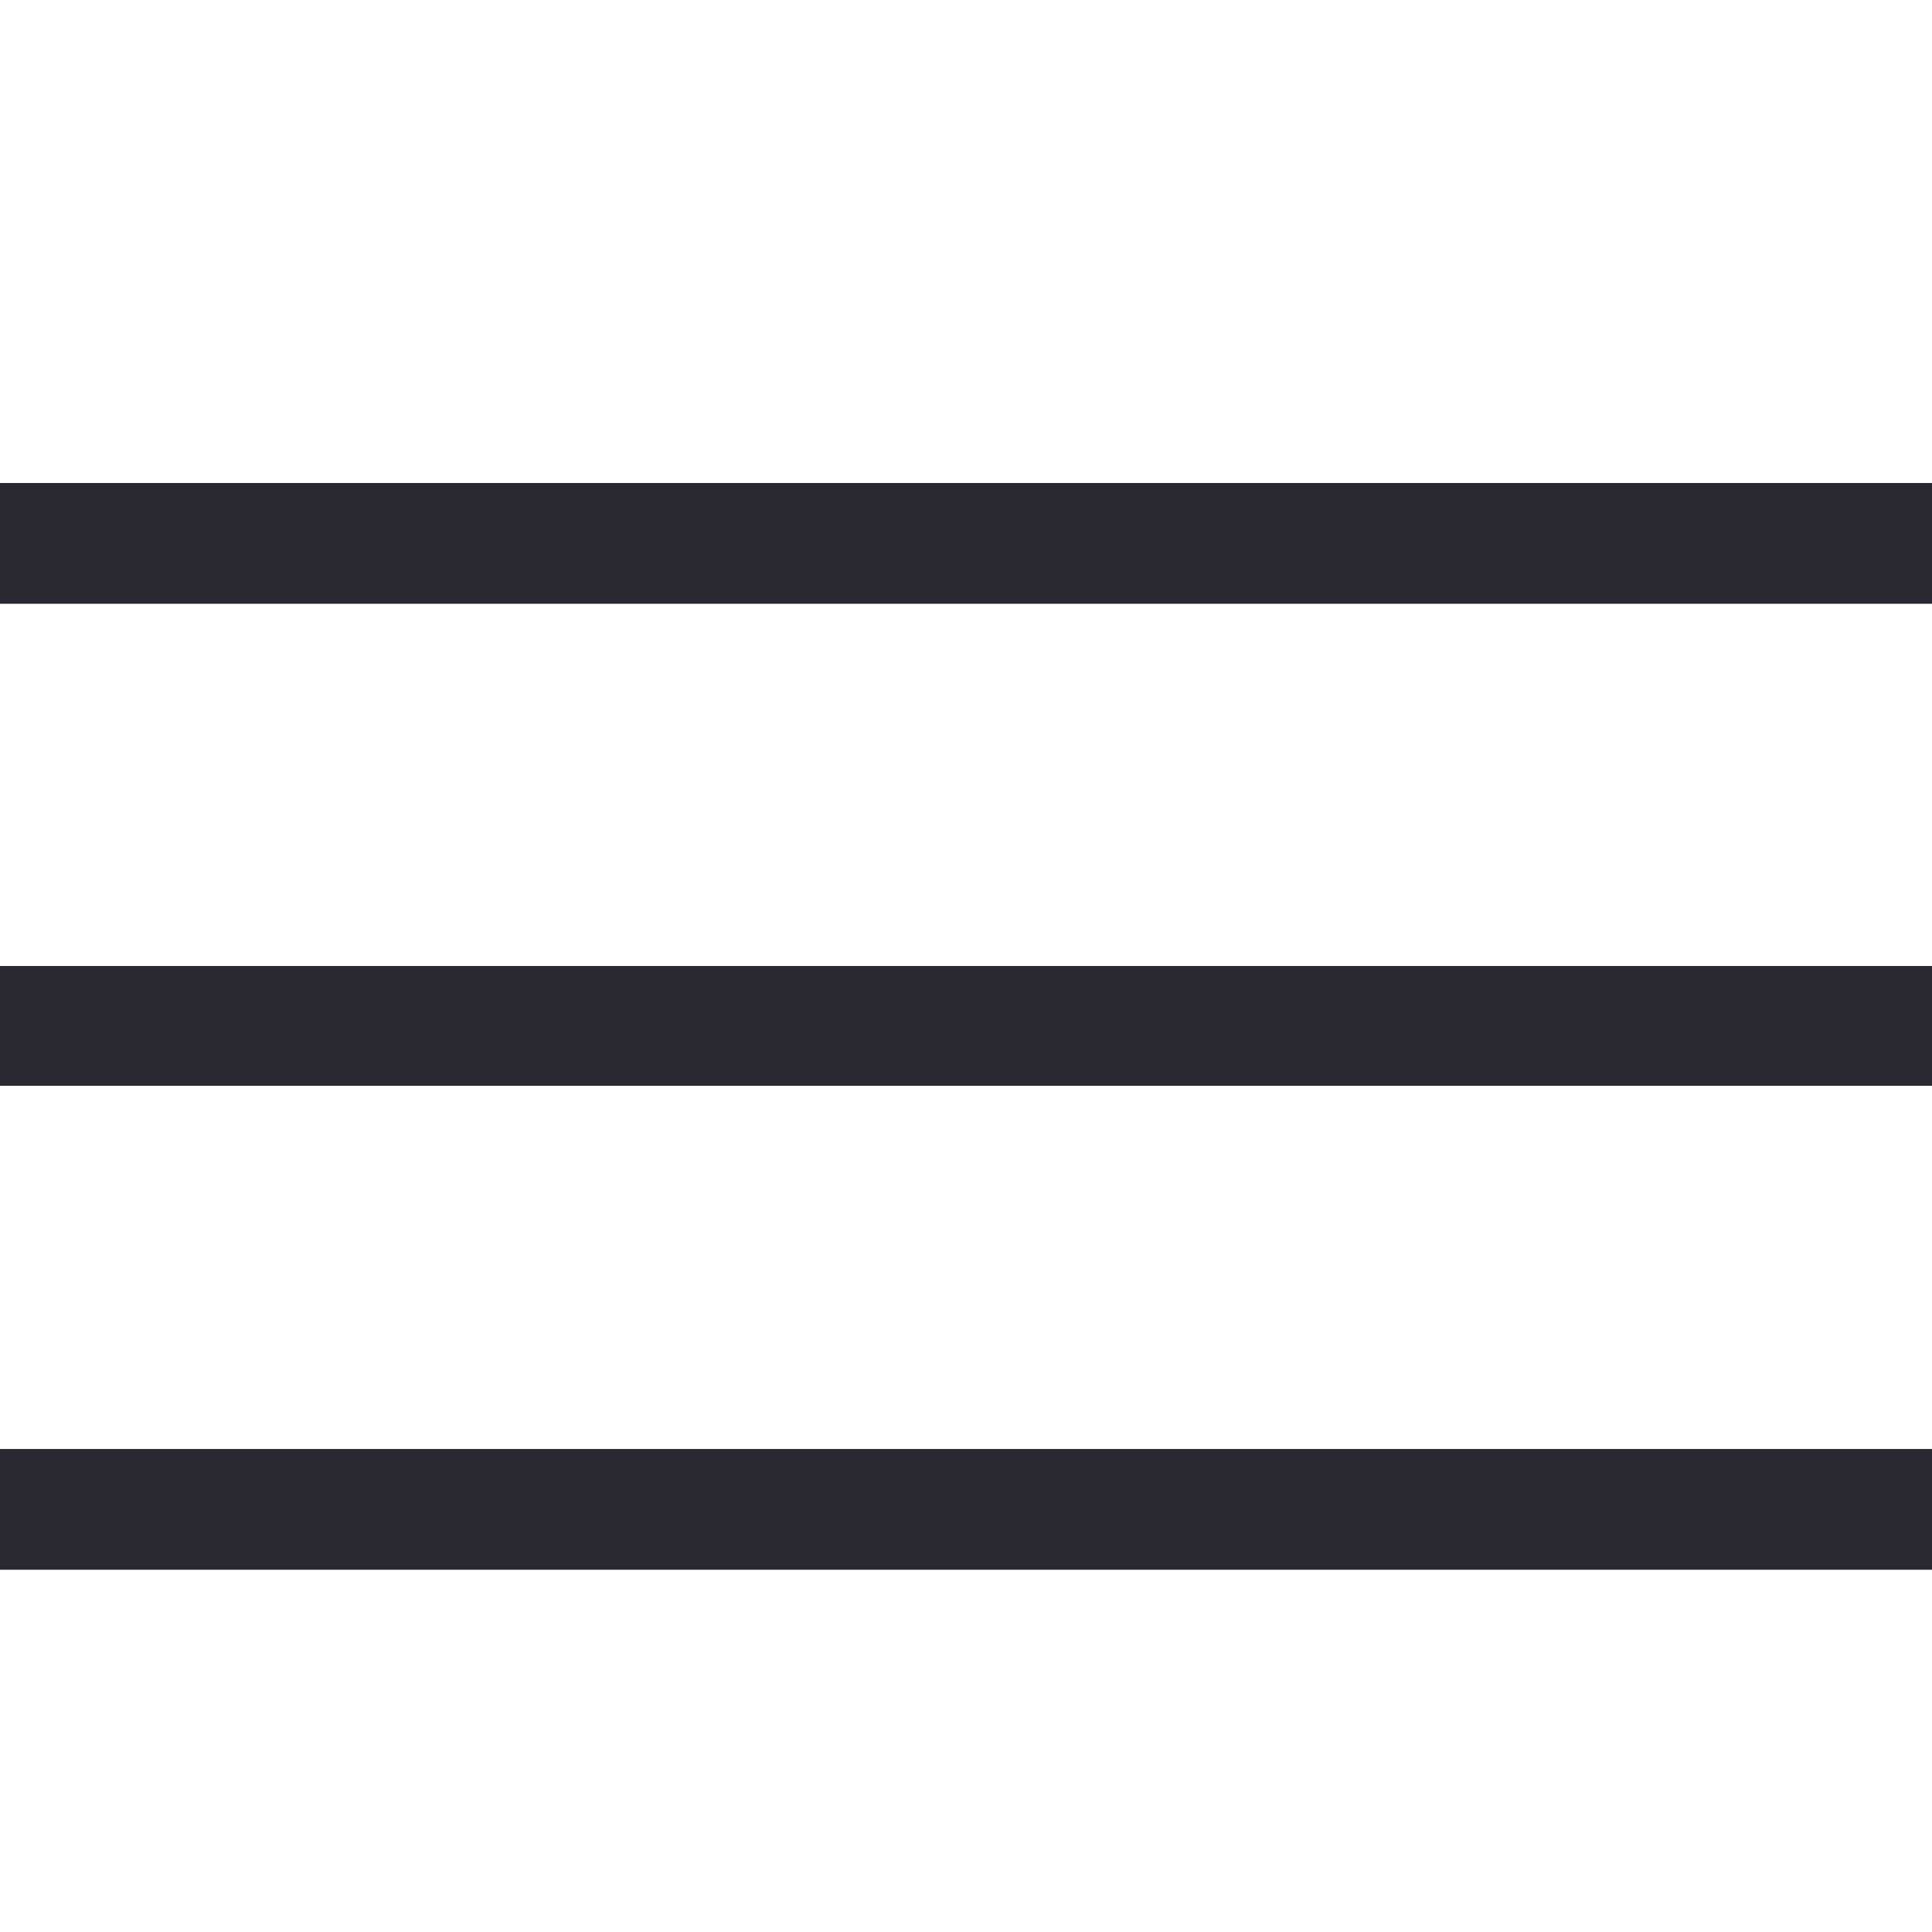
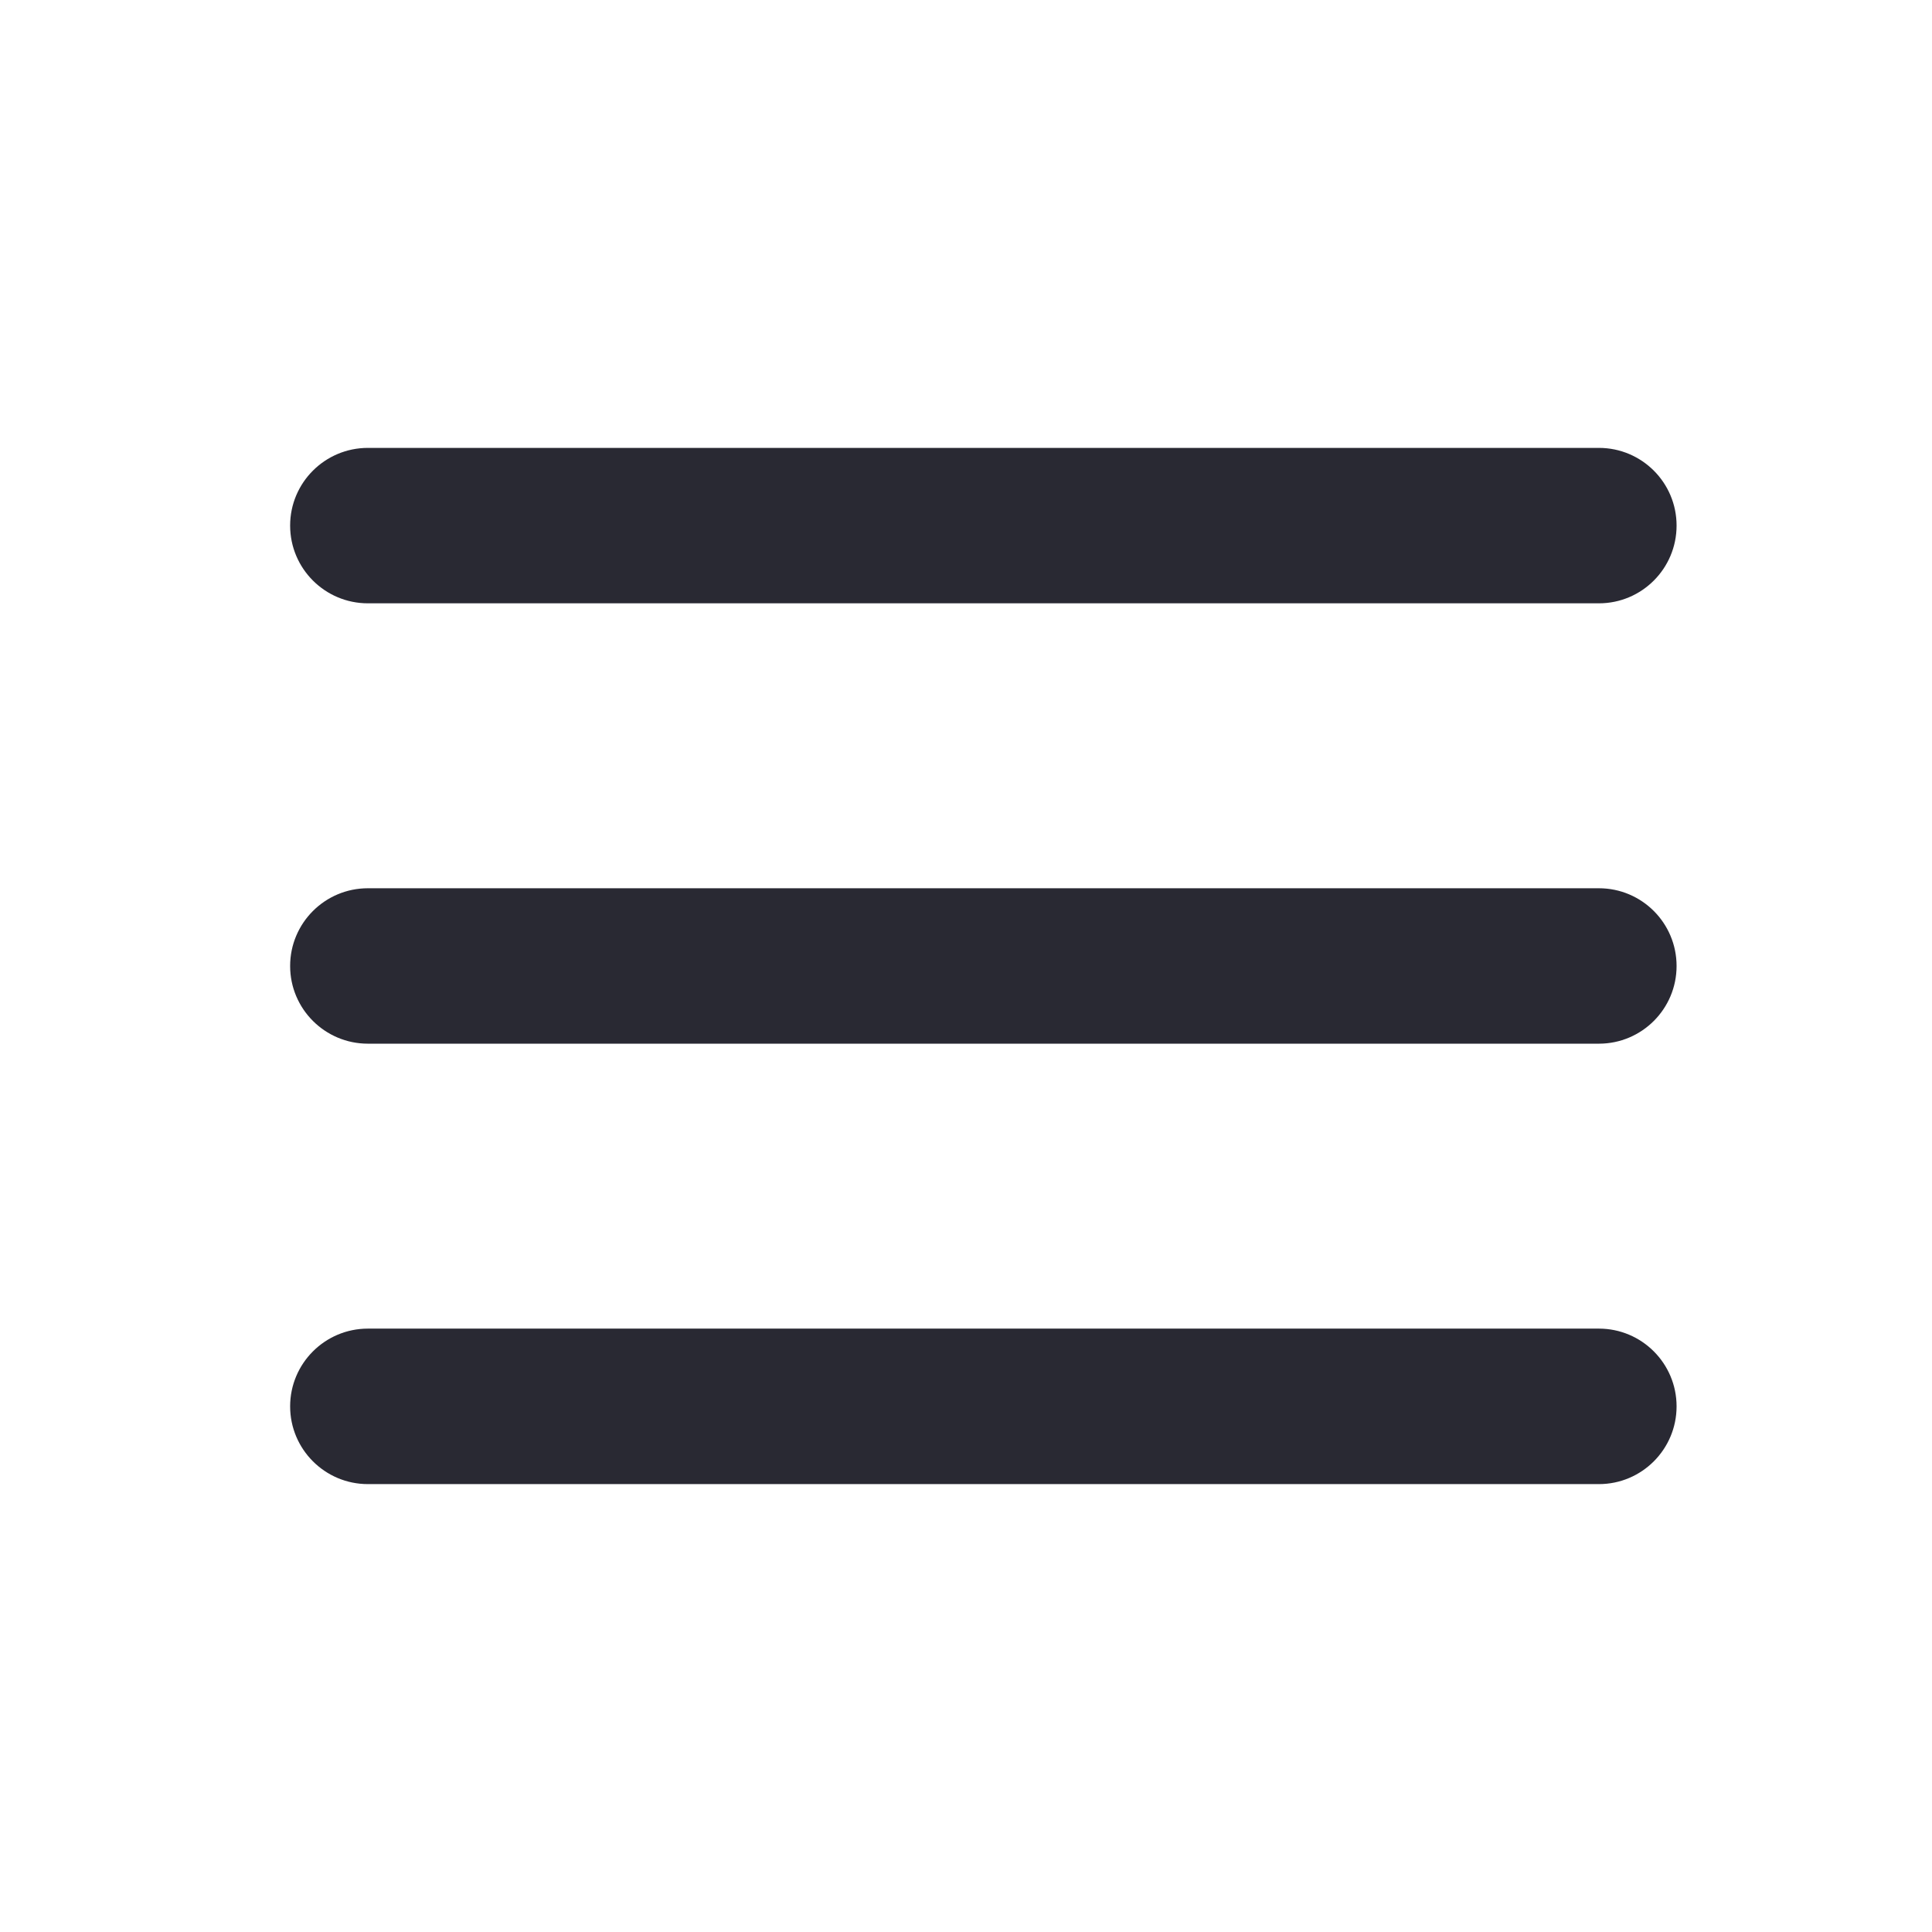
- <svg xmlns="http://www.w3.org/2000/svg" width="20" height="20" viewBox="0 0 20 20" fill="none">
-   <path d="M20 6.25H0V5H20V6.25ZM20 16.25H0V15H20V16.25ZM20 11.24H0V10H20V11.24Z" fill="#292933" />
+ <svg xmlns="http://www.w3.org/2000/svg" width="29" height="29" viewBox="0 0 29 29" fill="none">
+   <path fill-rule="evenodd" clip-rule="evenodd" d="M4.355 7.889C4.355 7.245 4.878 6.723 5.522 6.723L24 6.723C24.644 6.723 25.166 7.245 25.166 7.889C25.166 8.534 24.644 9.056 24 9.056L5.522 9.056C4.878 9.056 4.355 8.534 4.355 7.889Z" fill="#292933" />
+   <path fill-rule="evenodd" clip-rule="evenodd" d="M4.355 14.5C4.355 13.855 4.878 13.333 5.522 13.333L24 13.333C24.644 13.333 25.166 13.855 25.166 14.5C25.166 15.144 24.644 15.666 24 15.666L5.522 15.666C4.878 15.666 4.355 15.144 4.355 14.5Z" fill="#292933" />
+   <path fill-rule="evenodd" clip-rule="evenodd" d="M4.355 21.11C4.355 20.466 4.878 19.943 5.522 19.943L24 19.943C24.644 19.943 25.166 20.466 25.166 21.11C25.166 21.754 24.644 22.277 24 22.277L5.522 22.277C4.878 22.277 4.355 21.754 4.355 21.11Z" fill="#292933" />
</svg>
